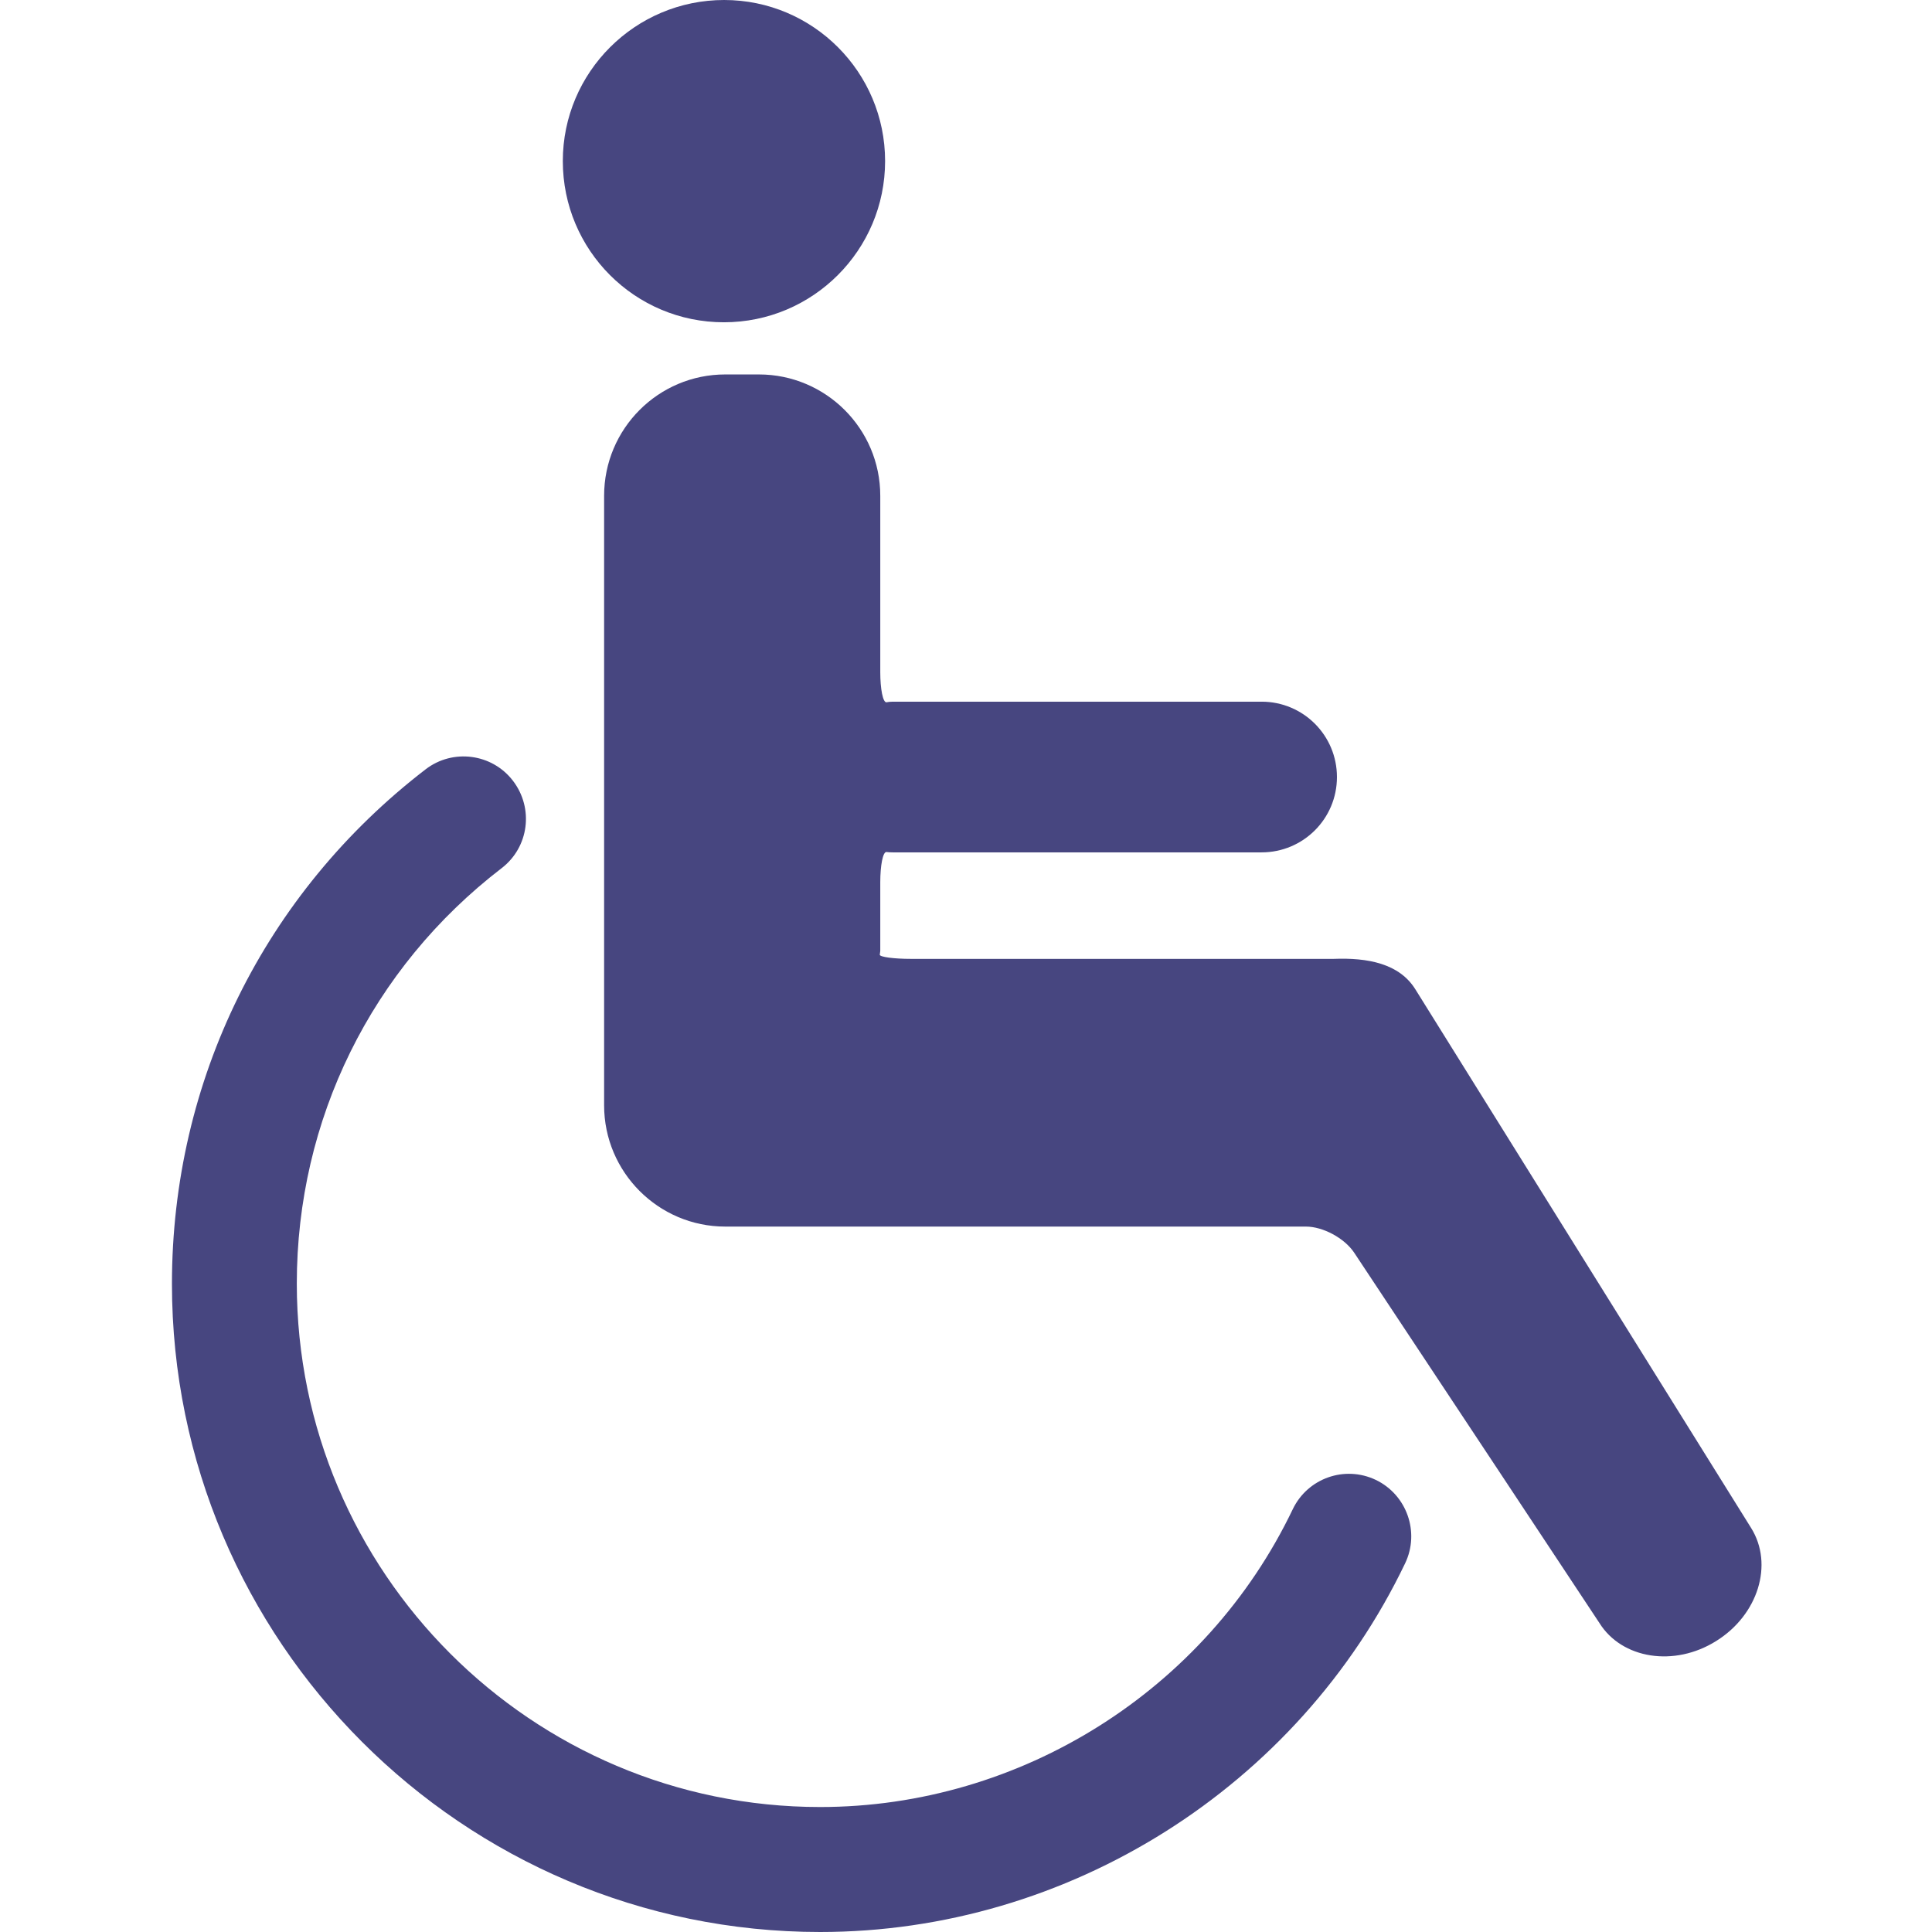
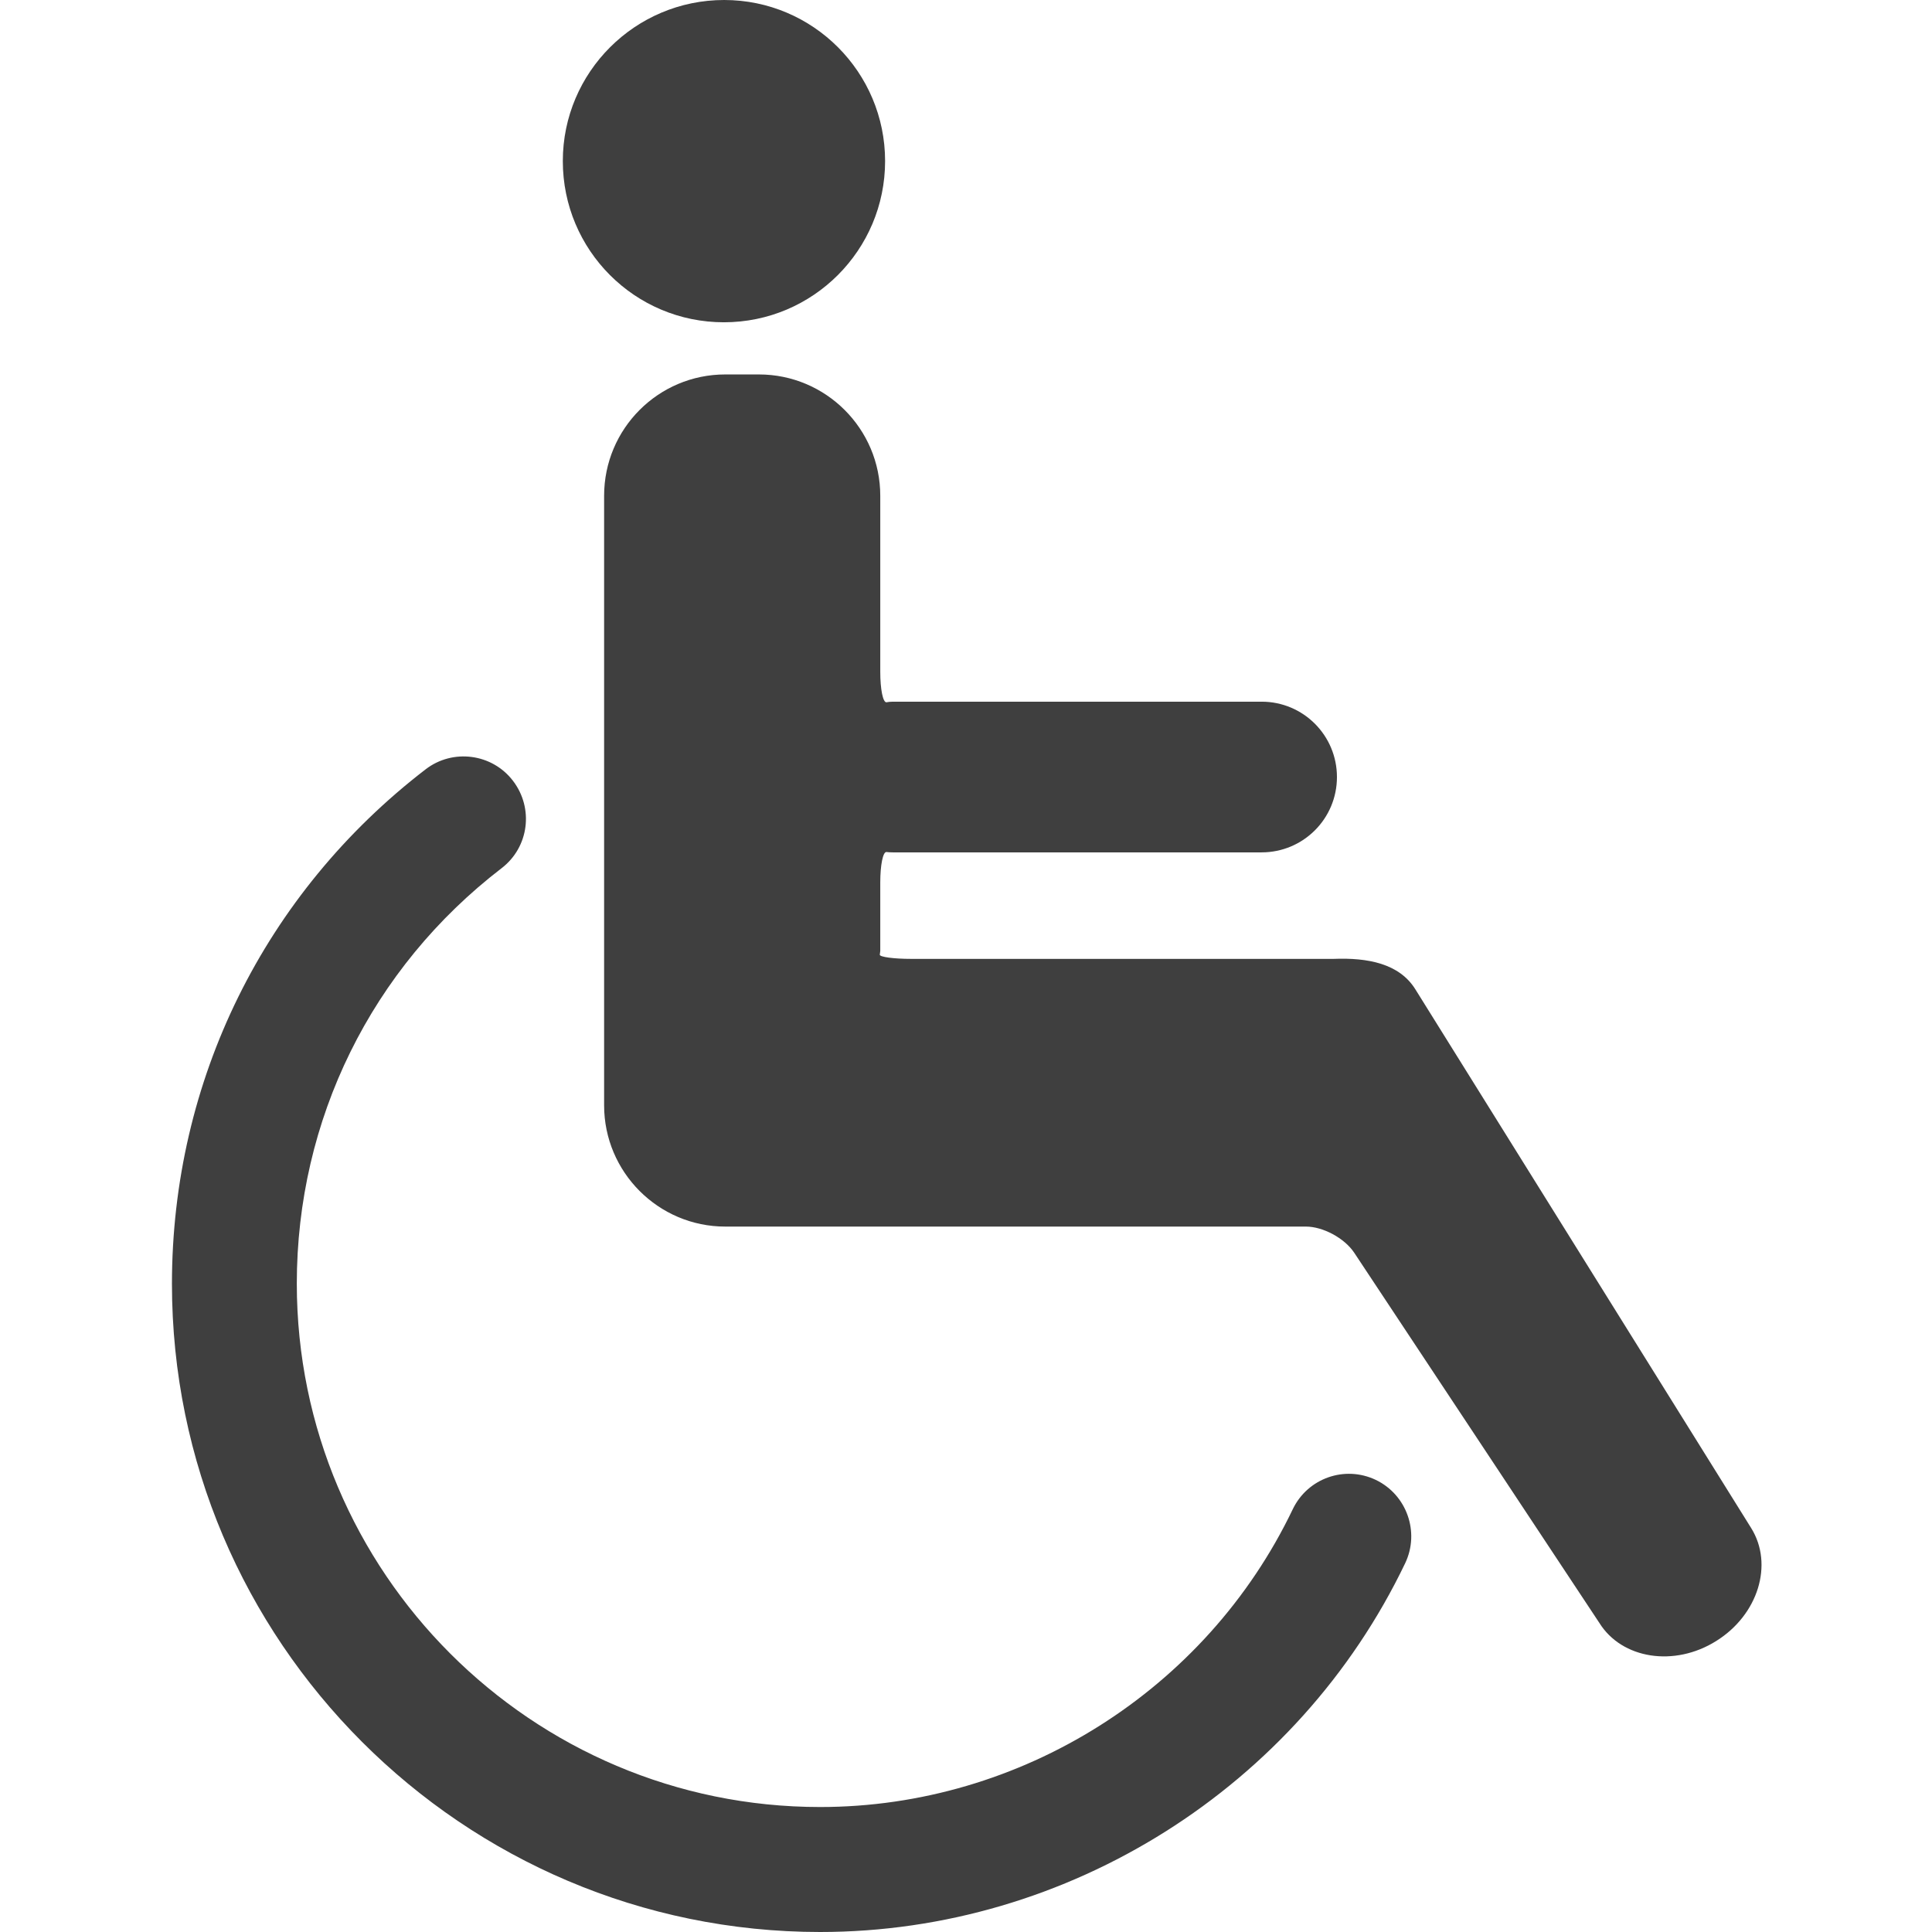
<svg xmlns="http://www.w3.org/2000/svg" width="16" height="16" viewBox="0 0 16 16" fill="none">
-   <path d="M7.33 1.334C7.33 2.07 6.733 2.669 5.995 2.669C5.258 2.669 4.661 2.072 4.661 1.334C4.661 0.597 5.261 0 5.997 0C6.733 0 7.33 0.598 7.33 1.334ZM11.394 12.256C11.136 12.133 10.829 12.242 10.706 12.499C9.989 13.997 8.453 14.965 6.792 14.965C4.402 14.965 2.458 13.021 2.458 10.63C2.458 9.274 3.075 8.019 4.154 7.19C4.381 7.016 4.422 6.693 4.248 6.466C4.075 6.24 3.75 6.198 3.525 6.371C2.189 7.398 1.424 8.95 1.424 10.632C1.424 13.59 3.832 16 6.792 16C8.846 16 10.749 14.8 11.637 12.946C11.76 12.688 11.65 12.379 11.394 12.256ZM14.502 12.654L11.722 8.194C11.589 7.979 11.326 7.93 11.045 7.941H7.544C7.402 7.941 7.286 7.925 7.286 7.907L7.29 7.875V7.307C7.29 7.165 7.312 7.054 7.341 7.056C7.357 7.058 7.374 7.059 7.394 7.059H10.448C10.792 7.059 11.072 6.781 11.072 6.435C11.072 6.091 10.794 5.811 10.448 5.811H7.394C7.374 5.811 7.358 5.813 7.341 5.816C7.312 5.818 7.29 5.707 7.29 5.565V4.106C7.29 3.55 6.838 3.101 6.285 3.101H6.006C5.453 3.101 5.003 3.55 5.003 4.106V9.154C5.003 9.707 5.453 10.158 6.006 10.158H10.815C10.957 10.158 11.134 10.254 11.214 10.373C11.698 11.102 13.245 13.44 13.245 13.44C13.431 13.739 13.866 13.808 14.213 13.59C14.56 13.374 14.69 12.955 14.502 12.654Z" fill="#474680" />
+   <path d="M7.33 1.334C7.33 2.07 6.733 2.669 5.995 2.669C5.258 2.669 4.661 2.072 4.661 1.334C4.661 0.597 5.261 0 5.997 0C6.733 0 7.33 0.598 7.33 1.334ZM11.394 12.256C11.136 12.133 10.829 12.242 10.706 12.499C9.989 13.997 8.453 14.965 6.792 14.965C4.402 14.965 2.458 13.021 2.458 10.63C2.458 9.274 3.075 8.019 4.154 7.19C4.381 7.016 4.422 6.693 4.248 6.466C4.075 6.24 3.75 6.198 3.525 6.371C2.189 7.398 1.424 8.95 1.424 10.632C1.424 13.59 3.832 16 6.792 16C8.846 16 10.749 14.8 11.637 12.946C11.76 12.688 11.65 12.379 11.394 12.256ZM14.502 12.654L11.722 8.194C11.589 7.979 11.326 7.93 11.045 7.941H7.544C7.402 7.941 7.286 7.925 7.286 7.907L7.29 7.875V7.307C7.29 7.165 7.312 7.054 7.341 7.056C7.357 7.058 7.374 7.059 7.394 7.059H10.448C10.792 7.059 11.072 6.781 11.072 6.435C11.072 6.091 10.794 5.811 10.448 5.811H7.394C7.374 5.811 7.358 5.813 7.341 5.816C7.312 5.818 7.29 5.707 7.29 5.565V4.106C7.29 3.55 6.838 3.101 6.285 3.101H6.006C5.453 3.101 5.003 3.55 5.003 4.106V9.154C5.003 9.707 5.453 10.158 6.006 10.158H10.815C10.957 10.158 11.134 10.254 11.214 10.373C11.698 11.102 13.245 13.44 13.245 13.44C13.431 13.739 13.866 13.808 14.213 13.59C14.56 13.374 14.69 12.955 14.502 12.654Z" fill="#3F3F3F" />
</svg>
